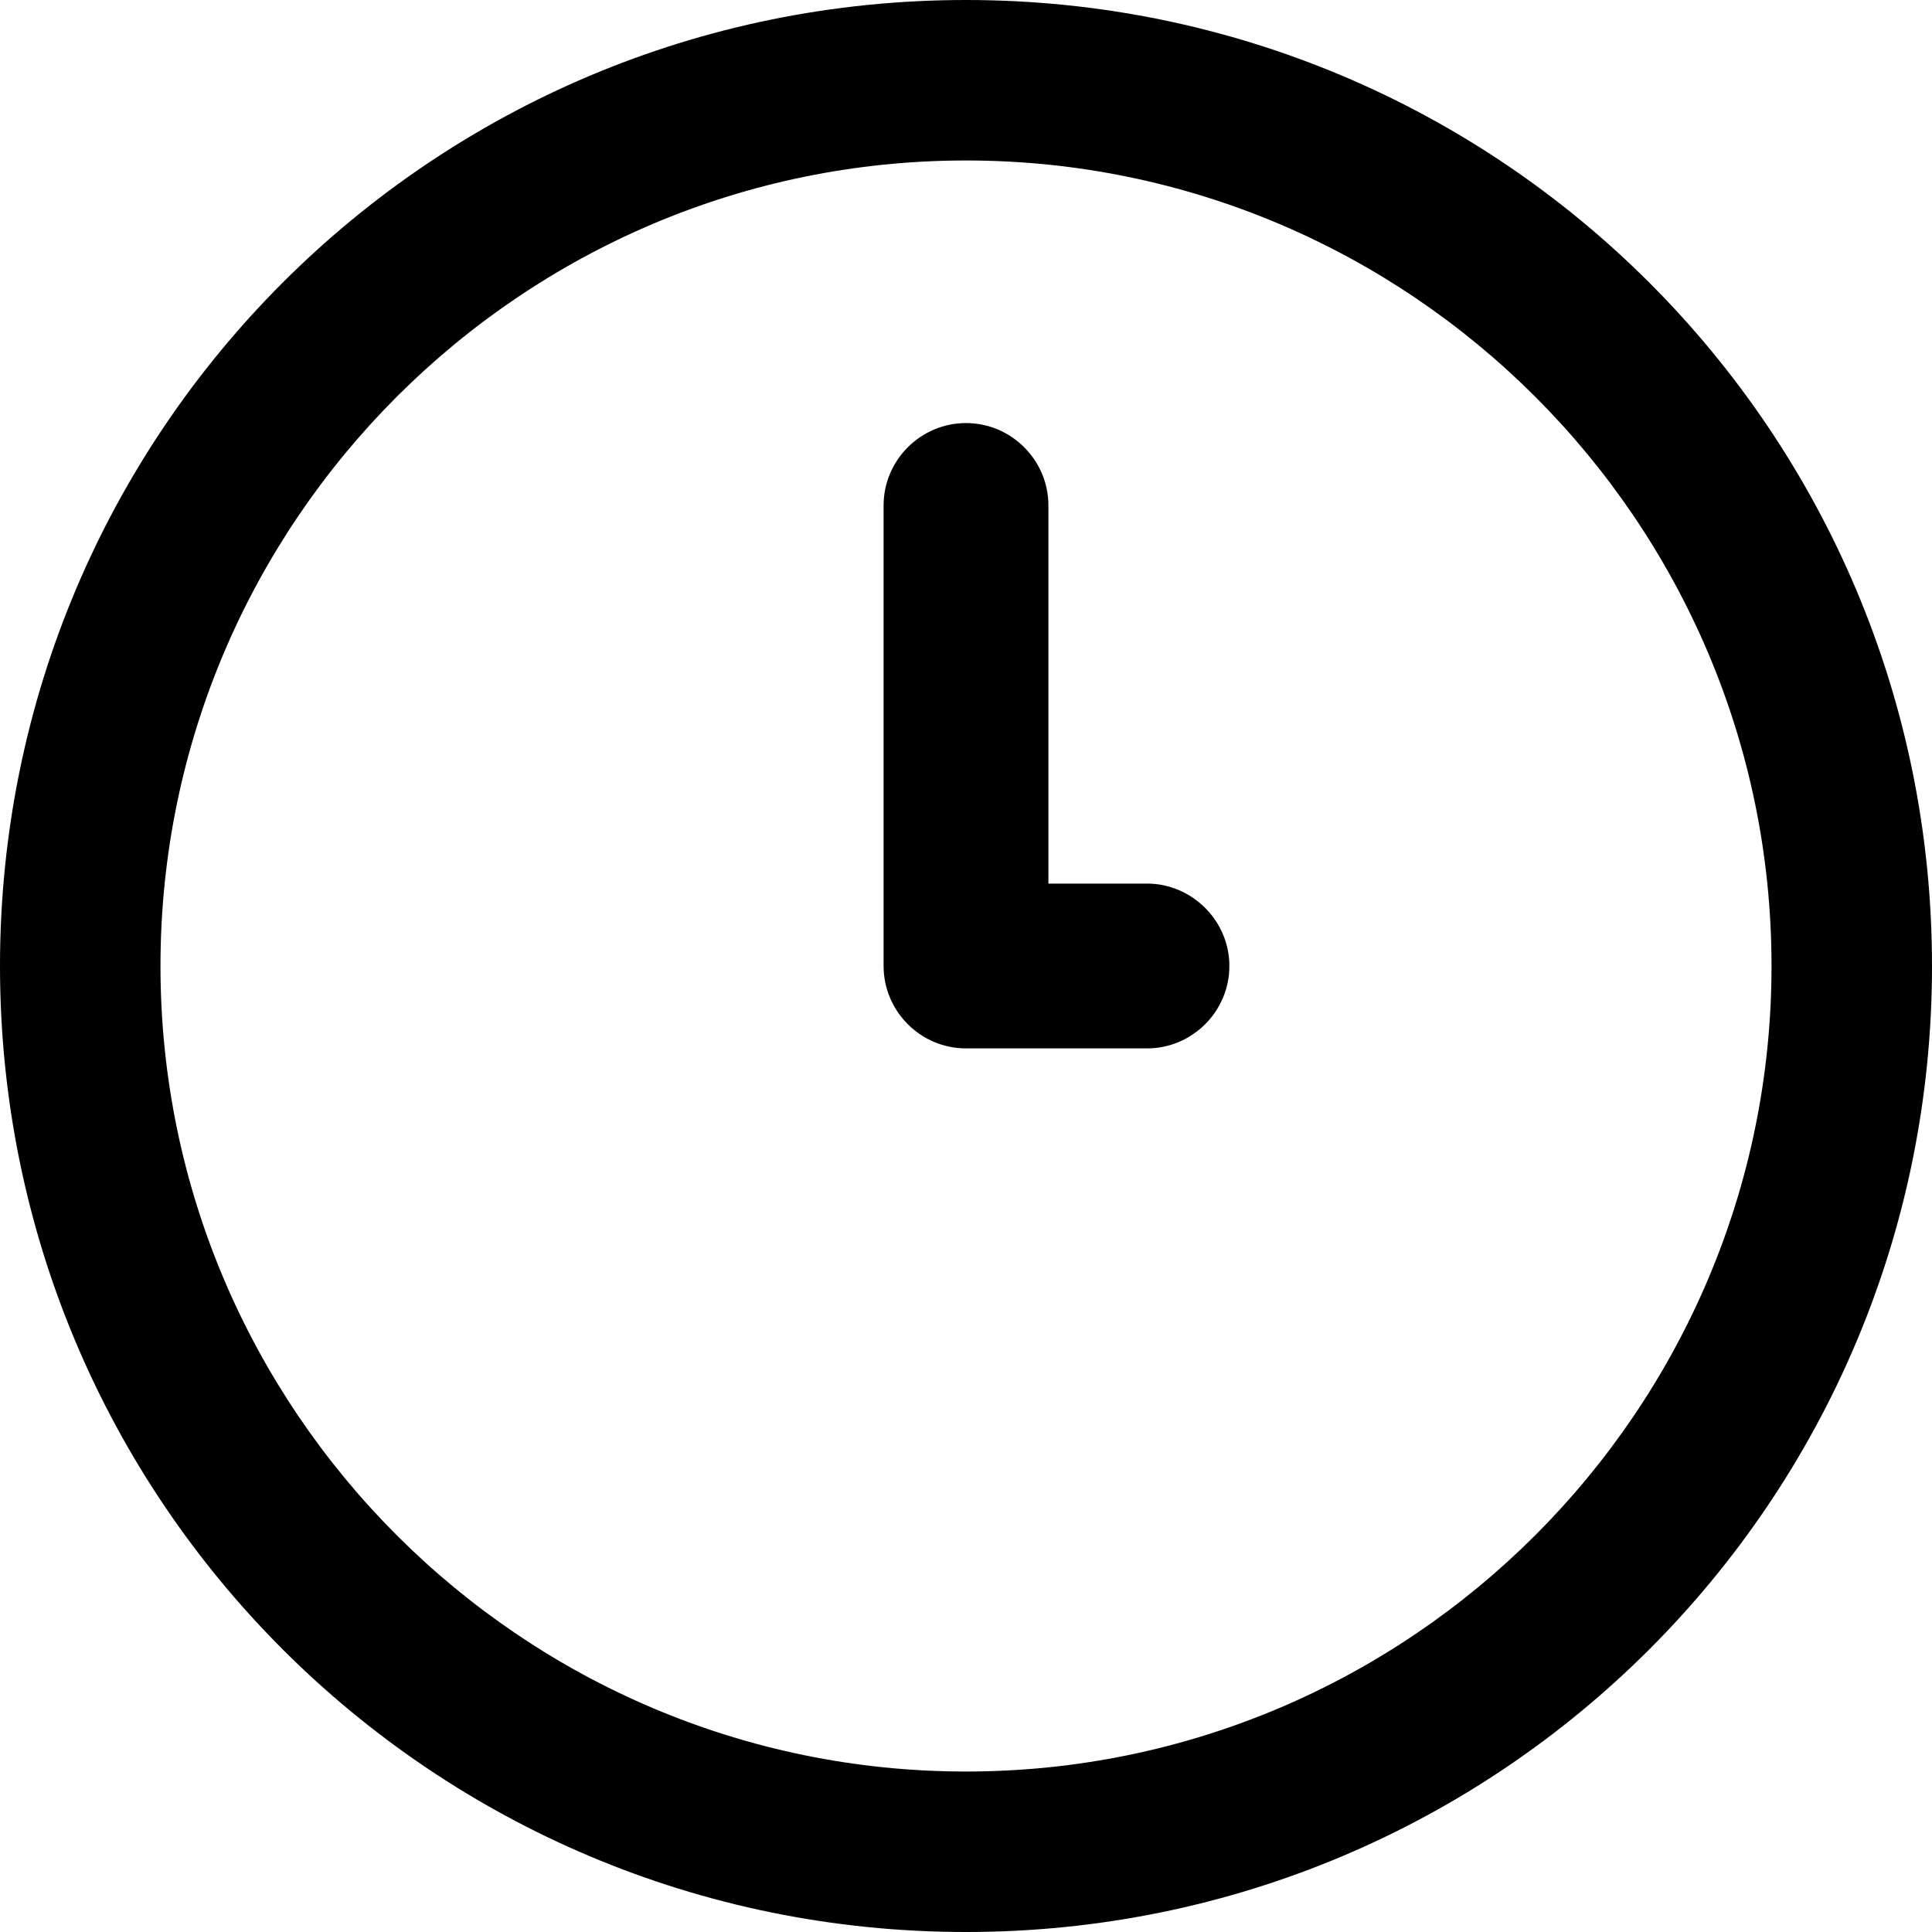
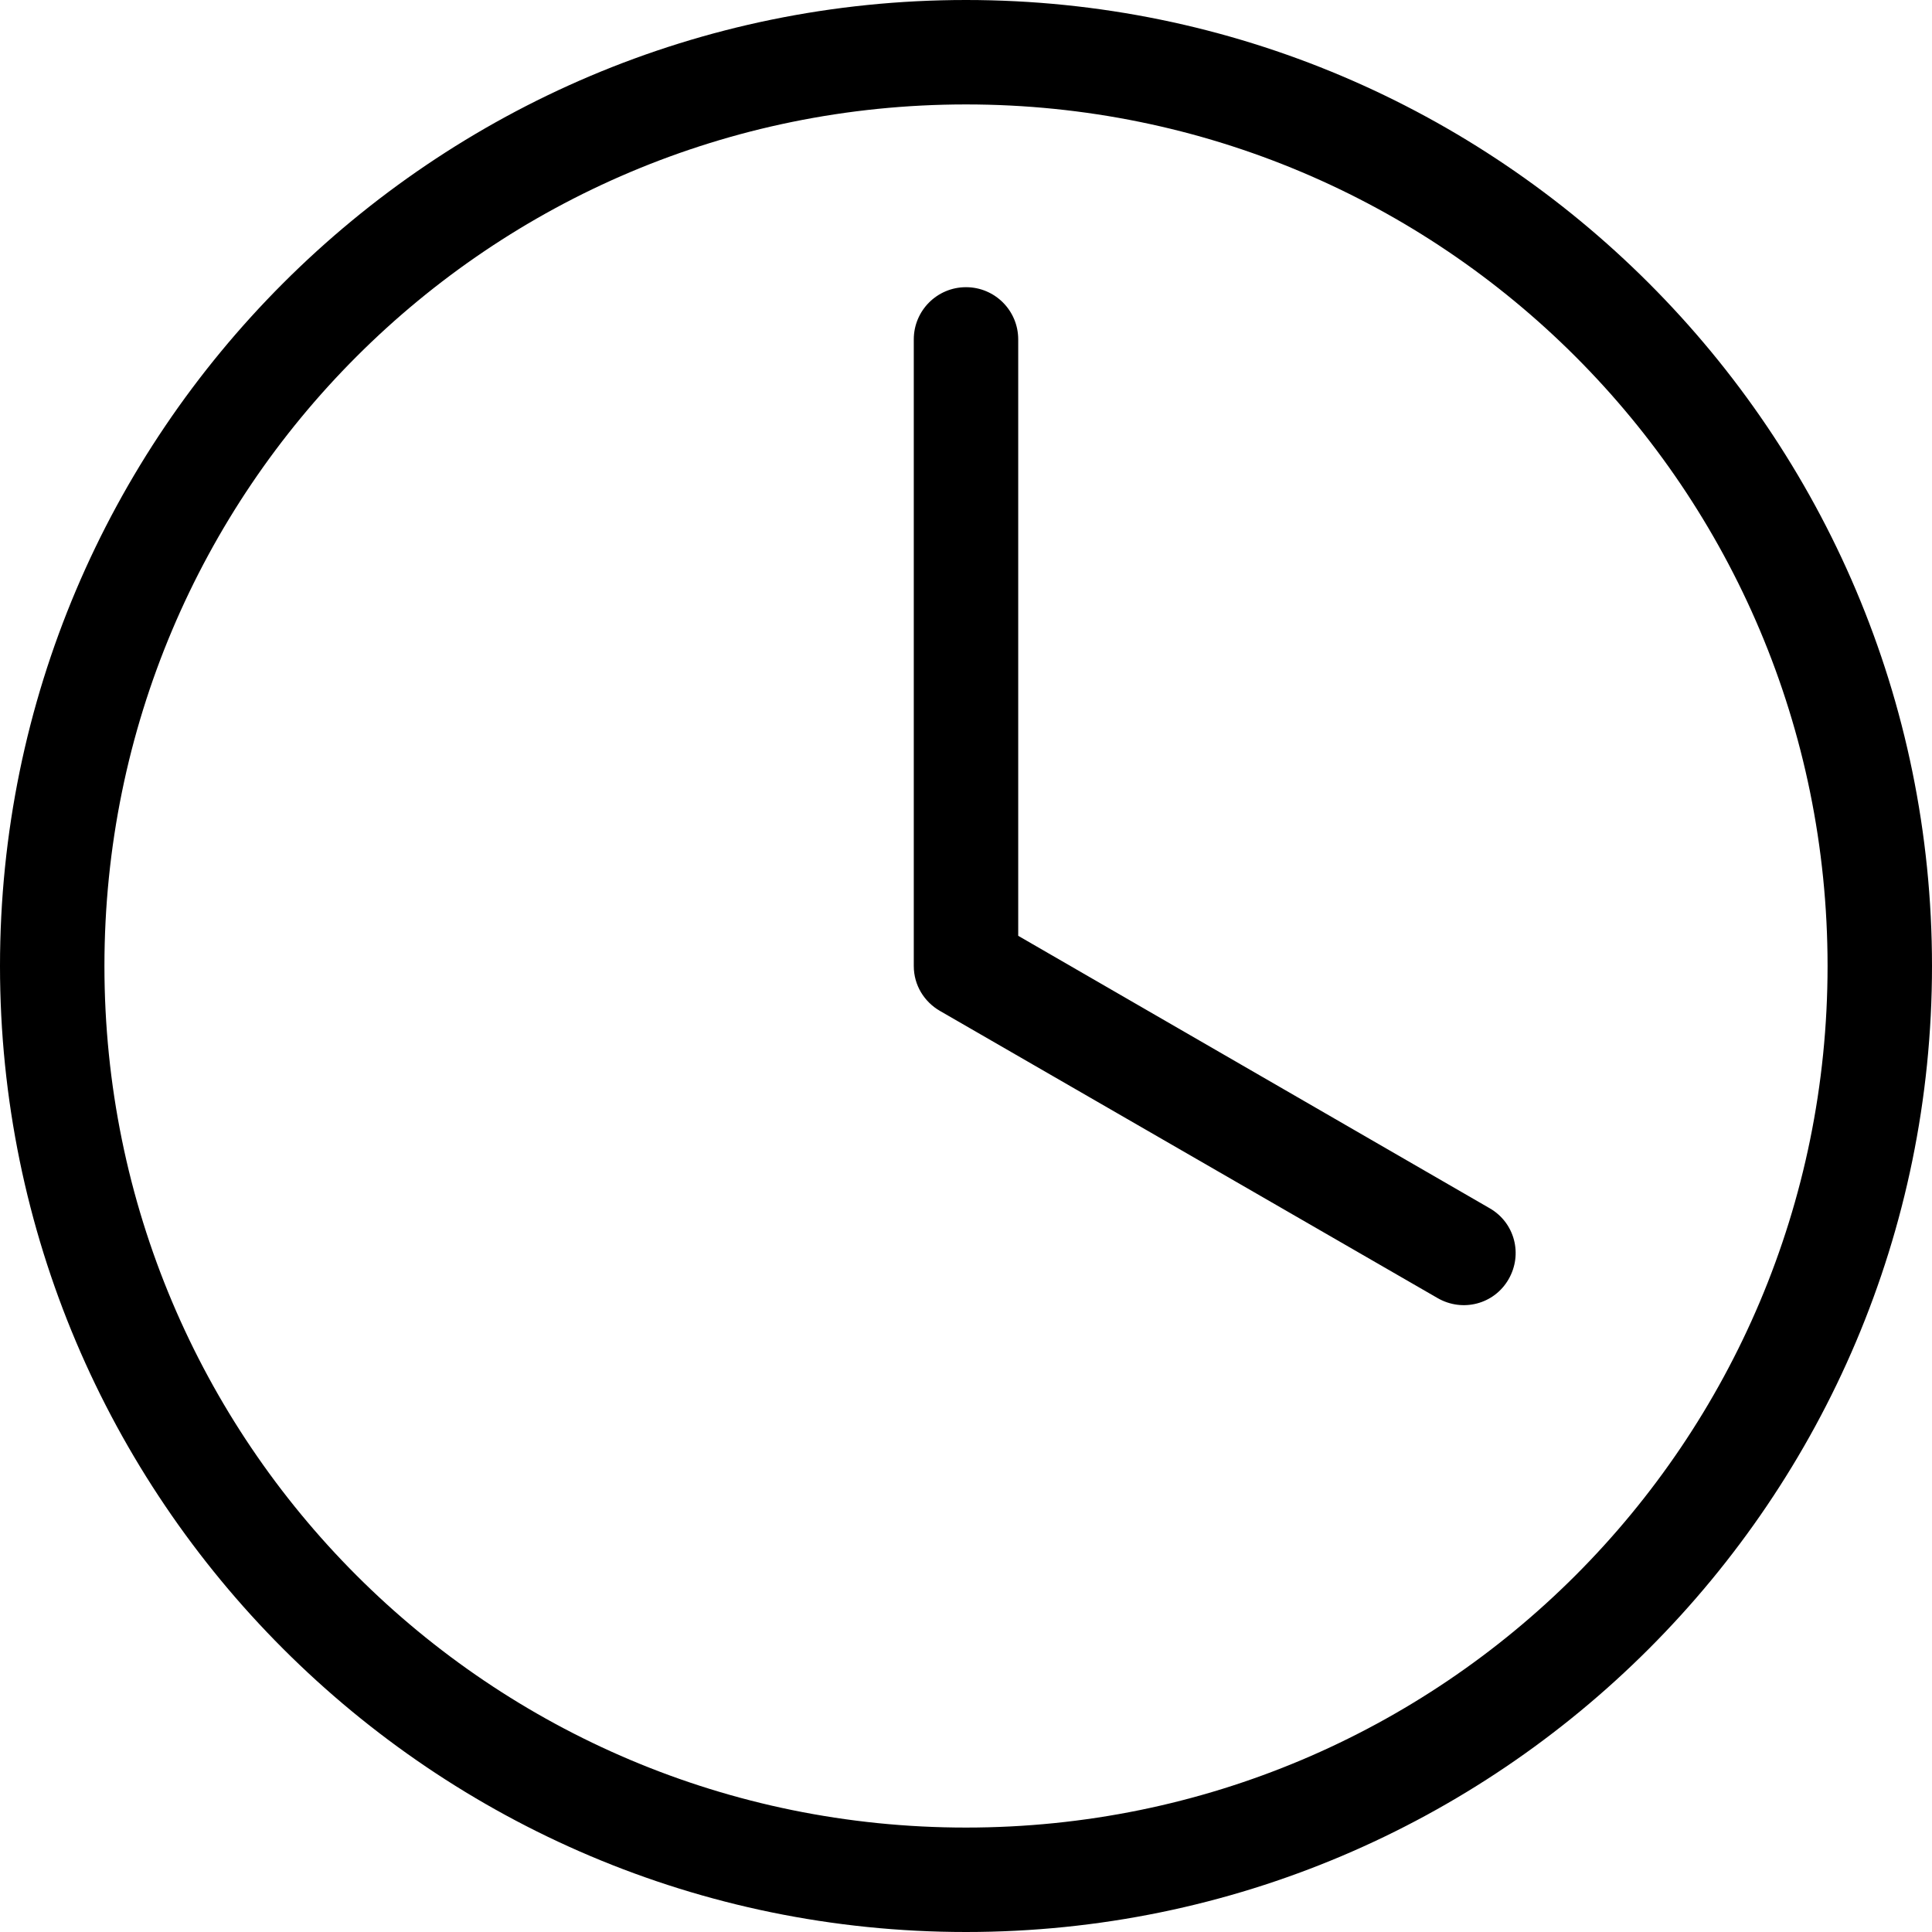
- <svg xmlns="http://www.w3.org/2000/svg" version="1.1" id="Capa_1" x="0px" y="0px" viewBox="0 0 490 490" style="enable-background:new 0 0 490 490;" xml:space="preserve">
-   <g>
-     <g>
-       <path d="M245,0C109.5,0,0,109.5,0,245s109.5,245,245,245s245-109.5,245-245S380.5,0,245,0z M245,449.3    c-112.6,0-204.3-91.7-204.3-204.3S132.4,40.7,245,40.7S449.3,132.4,449.3,245S357.6,449.3,245,449.3z" />
-       <path d="M290.9,224.1h-25v-95.9c0-11.5-9.4-20.9-20.9-20.9s-20.9,9.4-20.9,20.9V245c0,11.5,9.4,20.9,20.9,20.9h45.9    c11.5,0,20.9-9.4,20.9-20.9S302.3,224.1,290.9,224.1z" />
-     </g>
+ <svg xmlns="http://www.w3.org/2000/svg" xmlns:ns1="http://vectornator.io" height="100%" stroke-miterlimit="10" style="fill-rule:nonzero;clip-rule:evenodd;stroke-linecap:round;stroke-linejoin:round;" version="1.1" viewBox="0 0 74 74" width="100%" xml:space="preserve">
+   <defs />
+   <clipPath id="ArtboardFrame">
+     <rect height="74" width="74" x="0" y="0" />
+   </clipPath>
+   <g clip-path="url(#ArtboardFrame)" id="Untitled" ns1:layerName="Untitled">
+     <path d="M37 0C16.589 0 0 16.589 0 37C0 57.411 16.589 74 37 74C57.411 74 74 57.411 74 37C74 16.589 57.411 0 37 0ZM37 4C55.249 4 70 18.751 70 37C70 55.249 55.249 70 37 70C18.751 70 4 55.249 4 37C4 18.751 18.751 4 37 4ZM37 11C35.895 11 35 11.895 35 13L35 37C35 37.74 35.403 38.373 36 38.719C42.334 42.372 48.713 46.055 55.062 49.719C56.019 50.271 57.229 49.957 57.781 49C58.334 48.043 58.019 46.834 57.062 46.281L39 35.844L39 13C39 11.895 38.105 11 37 11Z" fill="#000000" fill-rule="nonzero" opacity="1" stroke="none" ns1:layerName="path" />
  </g>
-   <g>
- </g>
-   <g>
- </g>
-   <g>
- </g>
-   <g>
- </g>
-   <g>
- </g>
-   <g>
- </g>
-   <g>
- </g>
-   <g>
- </g>
-   <g>
- </g>
-   <g>
- </g>
-   <g>
- </g>
-   <g>
- </g>
-   <g>
- </g>
-   <g>
- </g>
-   <g>
- </g>
</svg>
